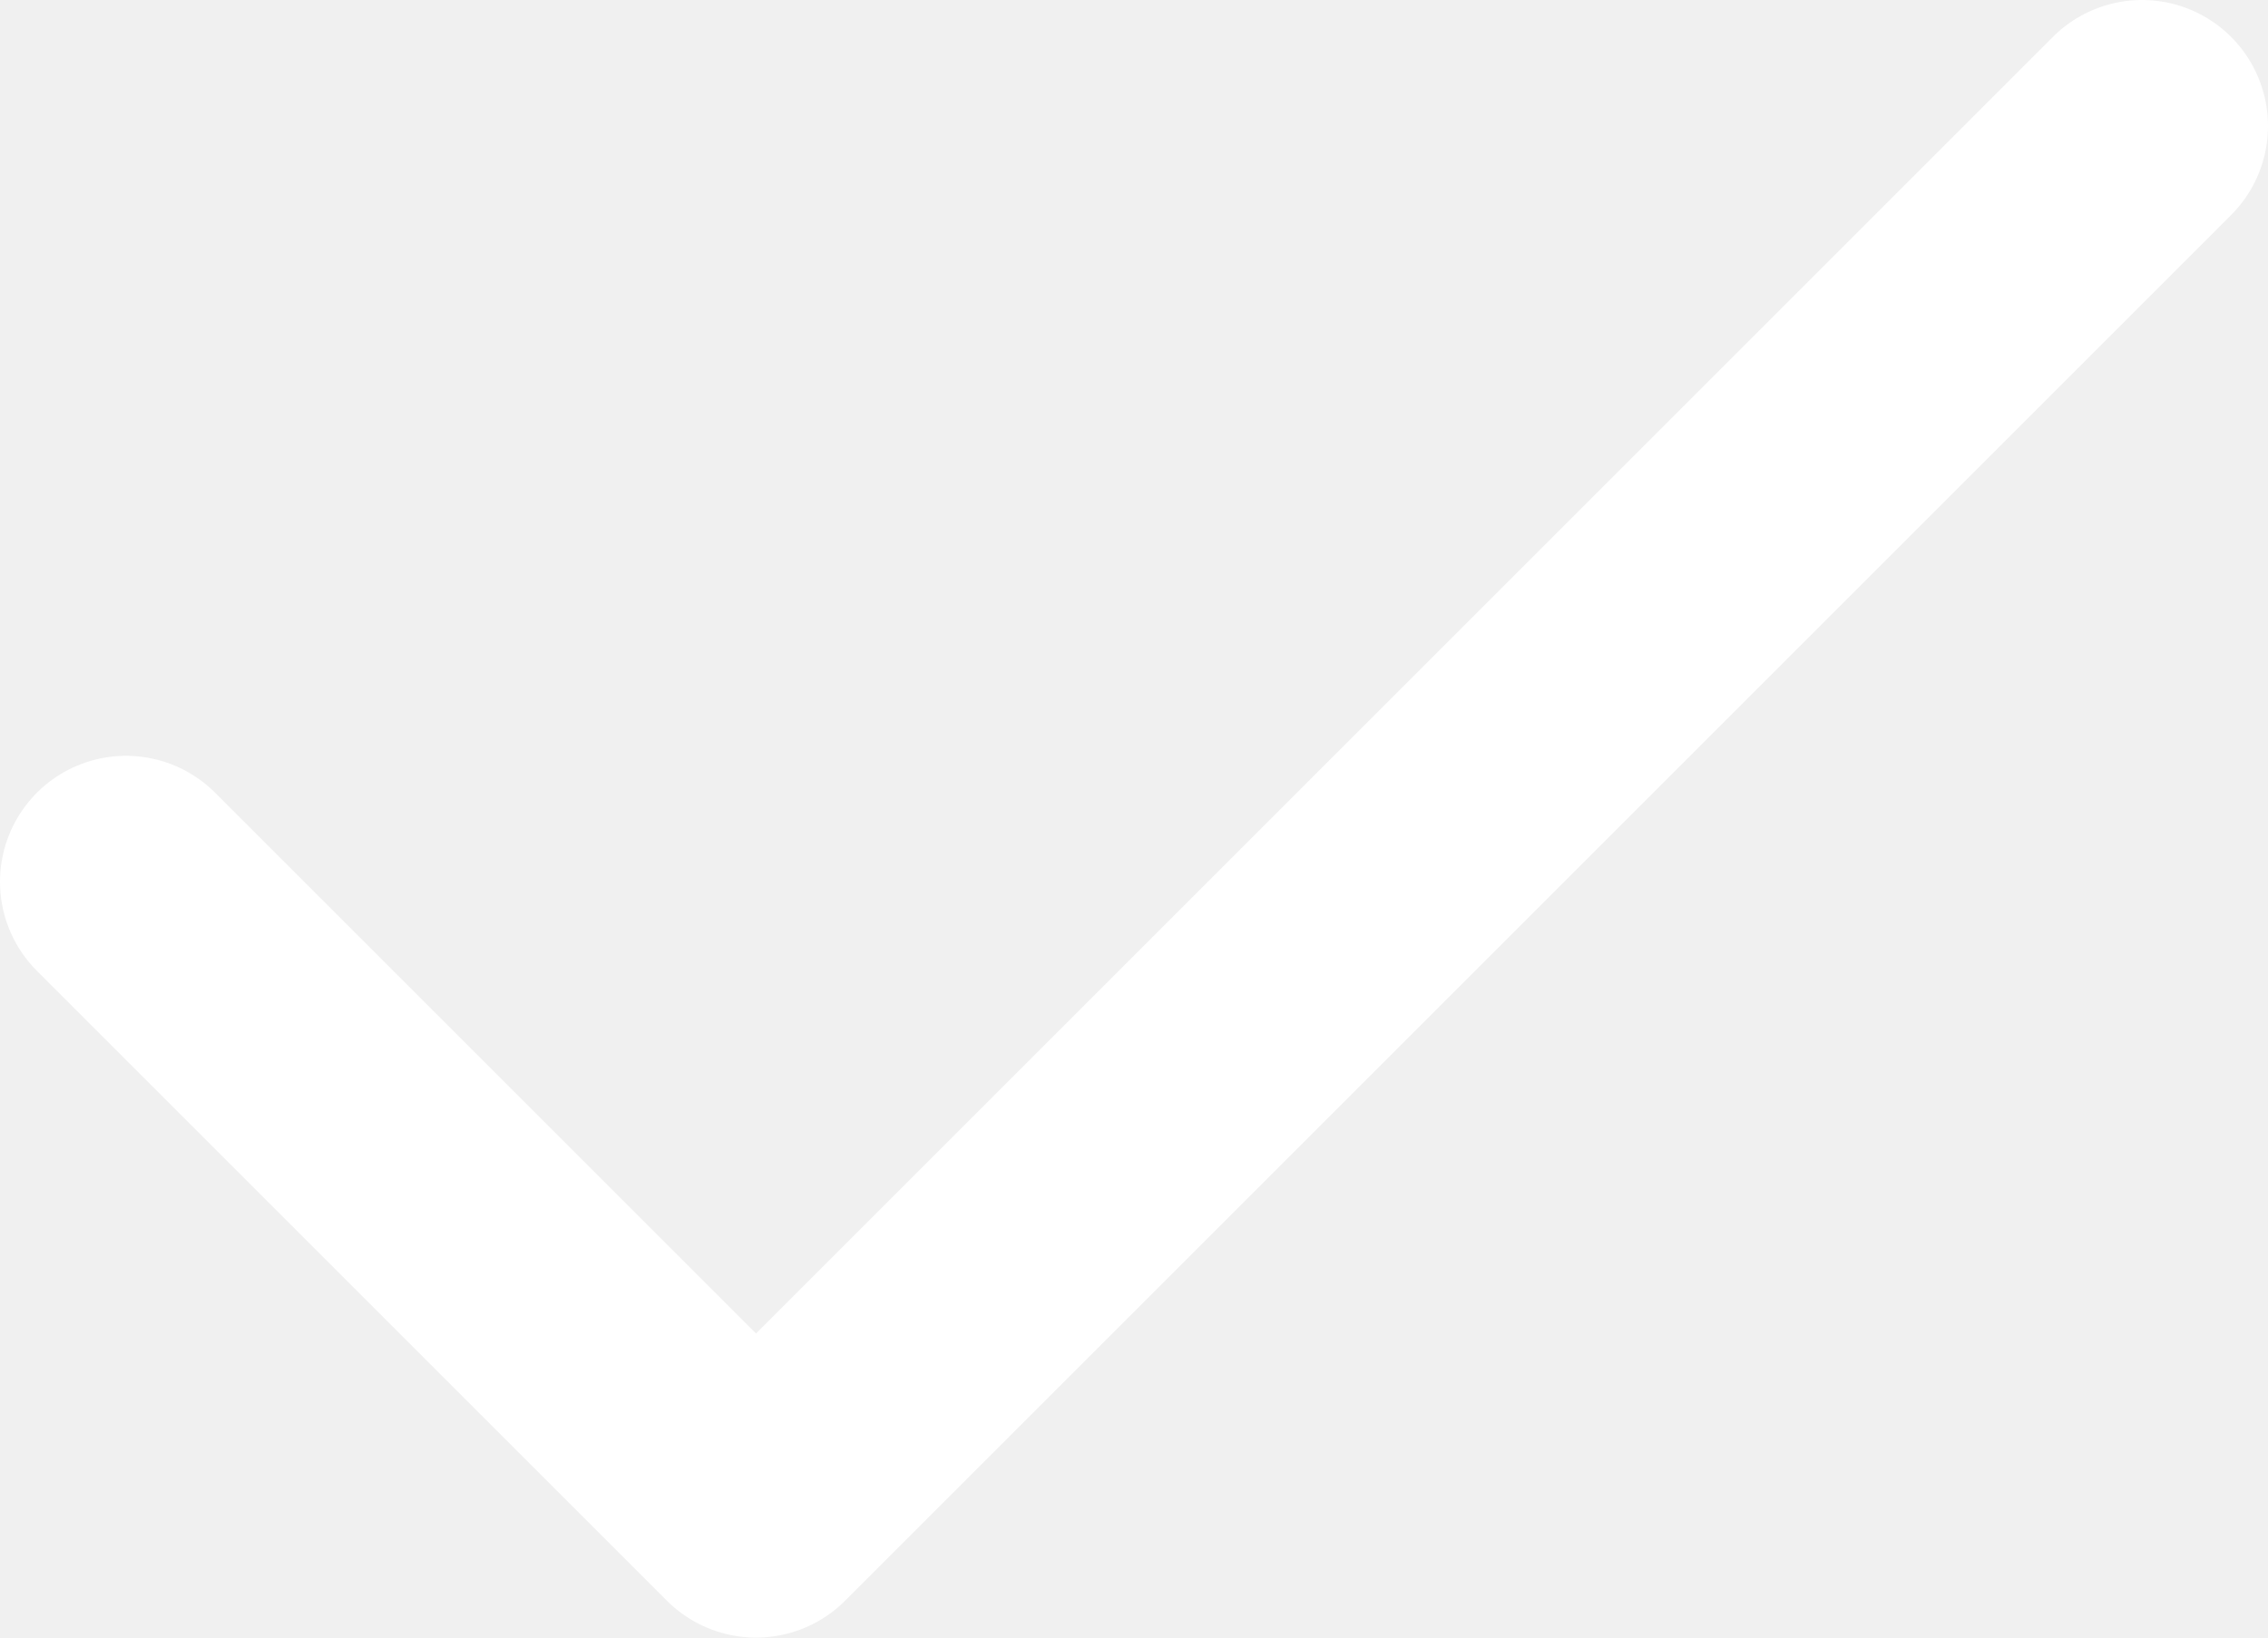
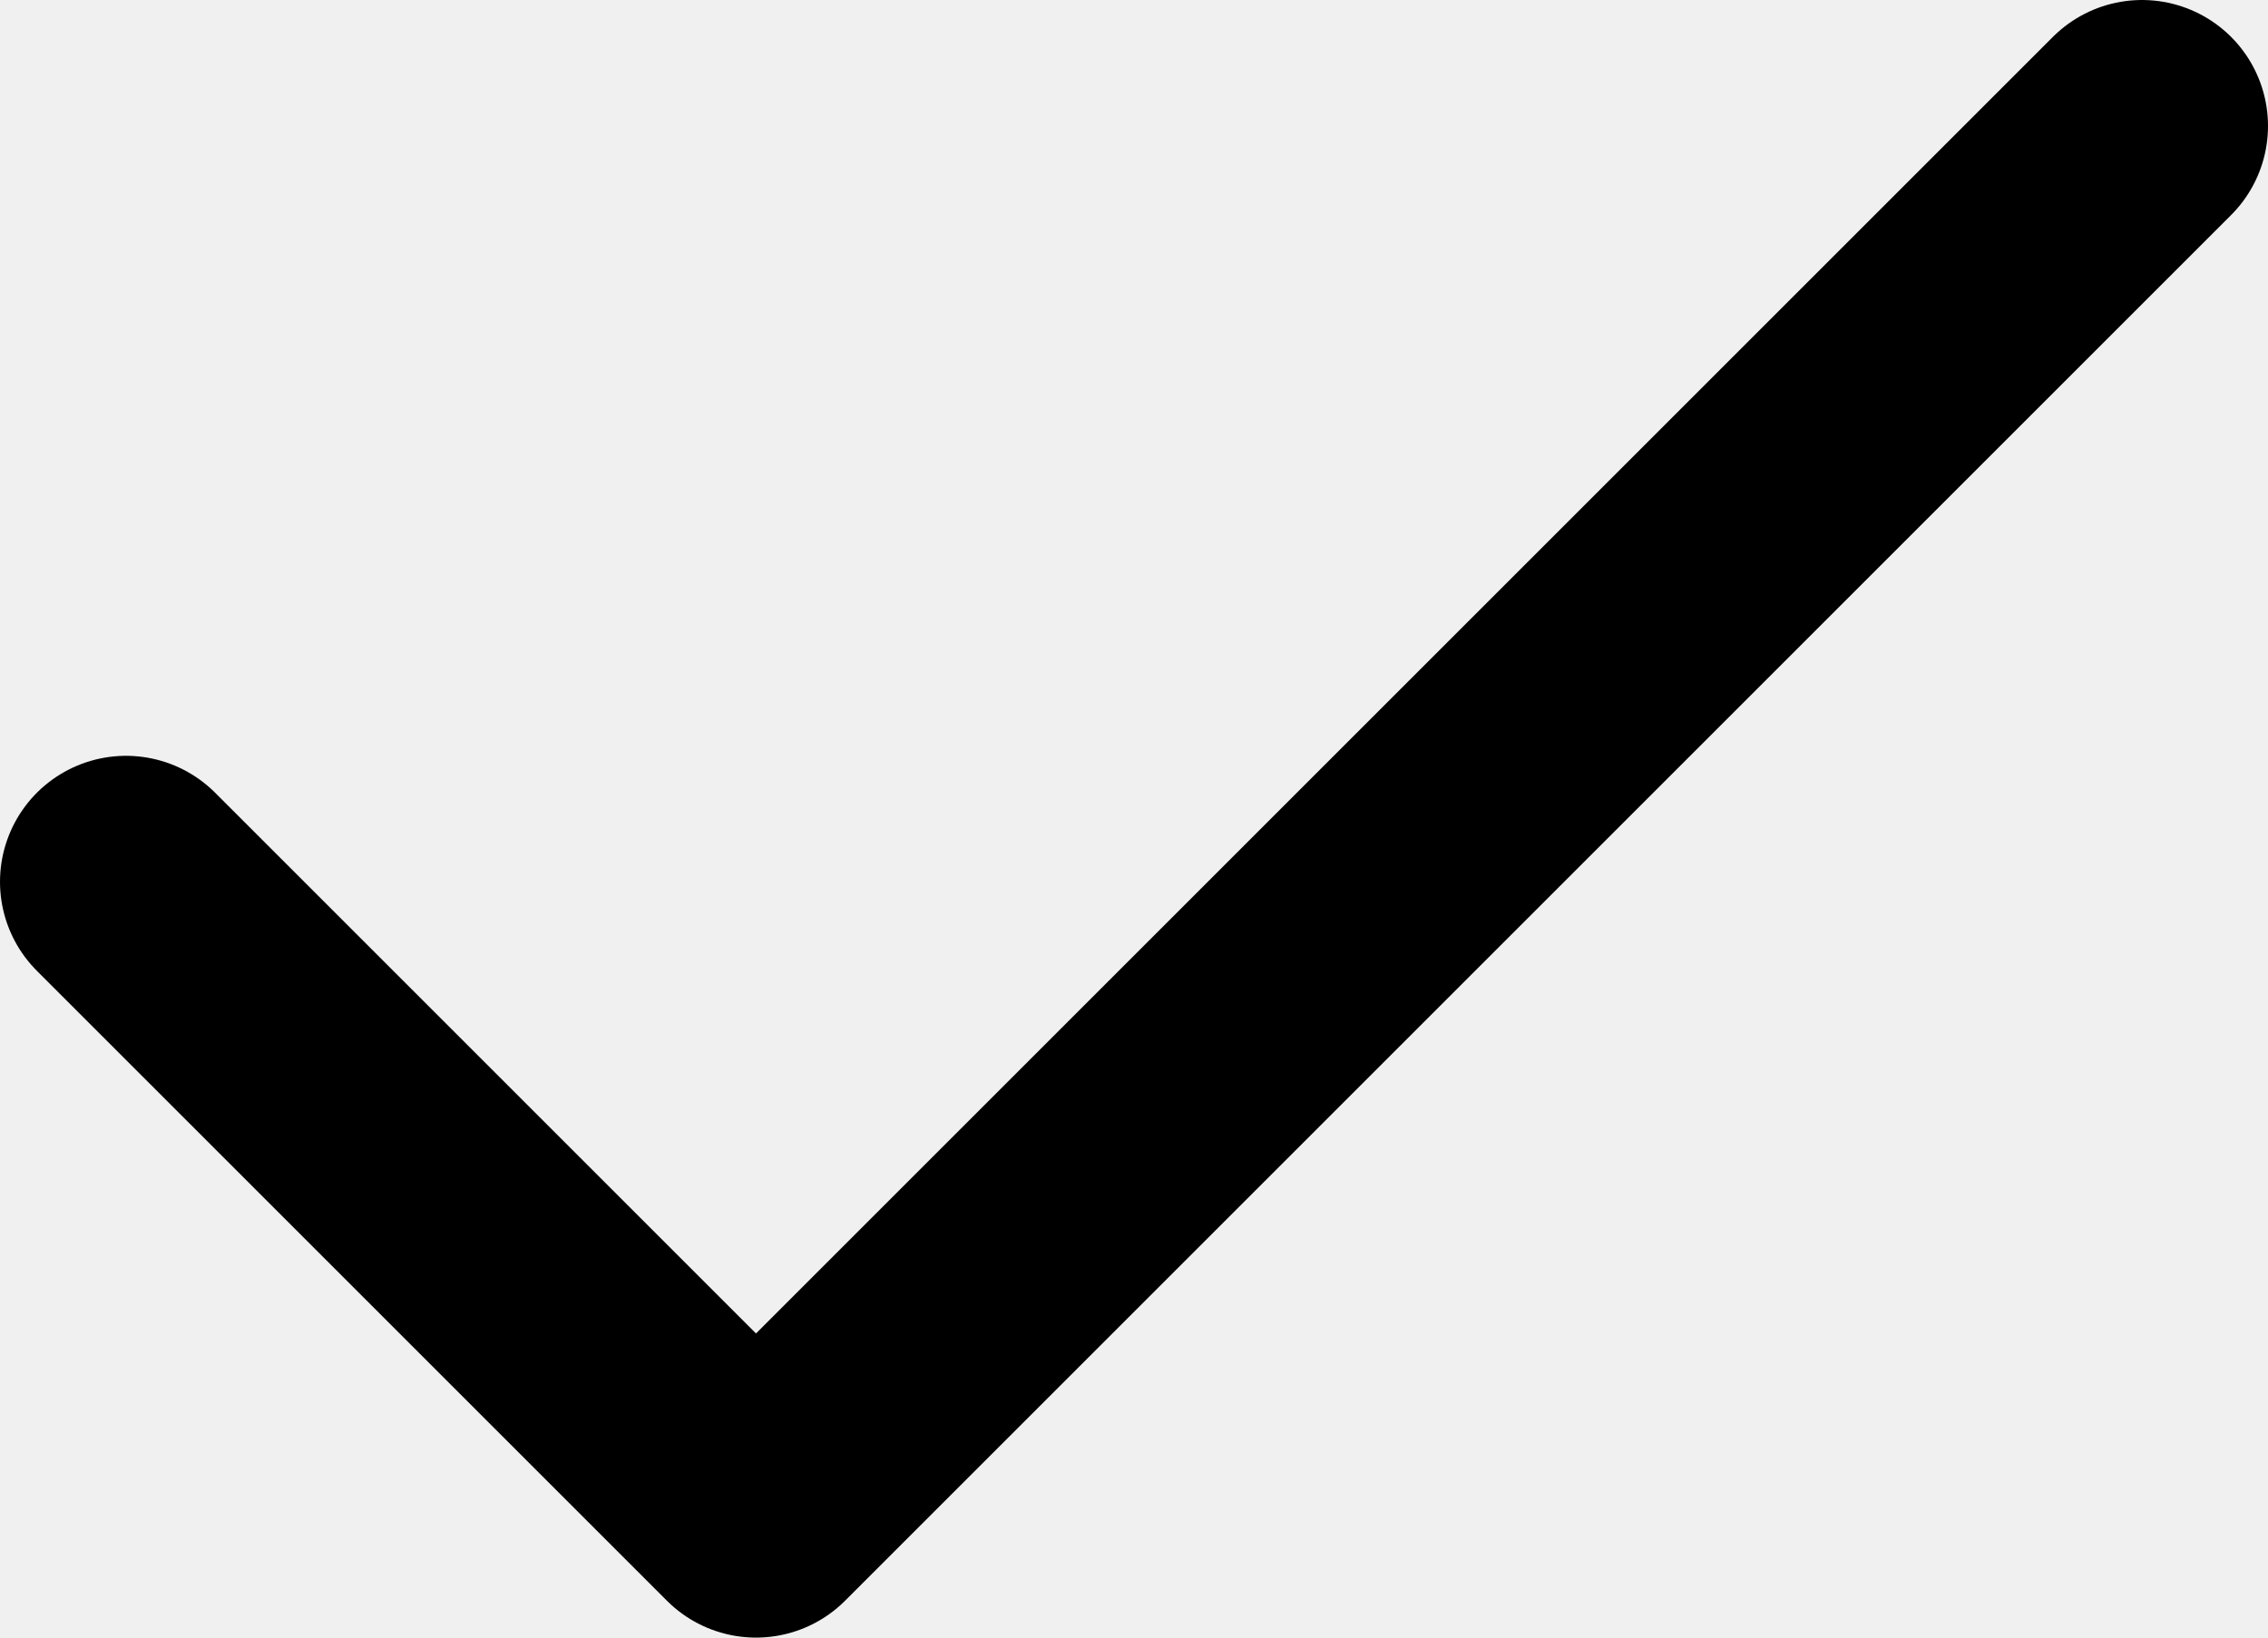
<svg xmlns="http://www.w3.org/2000/svg" width="18" height="13" viewBox="0 0 18 13" fill="none">
-   <path d="M17 1L6 12L1 7" stroke="white" stroke-width="2" stroke-linecap="round" stroke-linejoin="round" />
+   <path d="M17 1L6 12L1 7" stroke="currentColor" stroke-width="2" stroke-linecap="round" stroke-linejoin="round" />
</svg>
